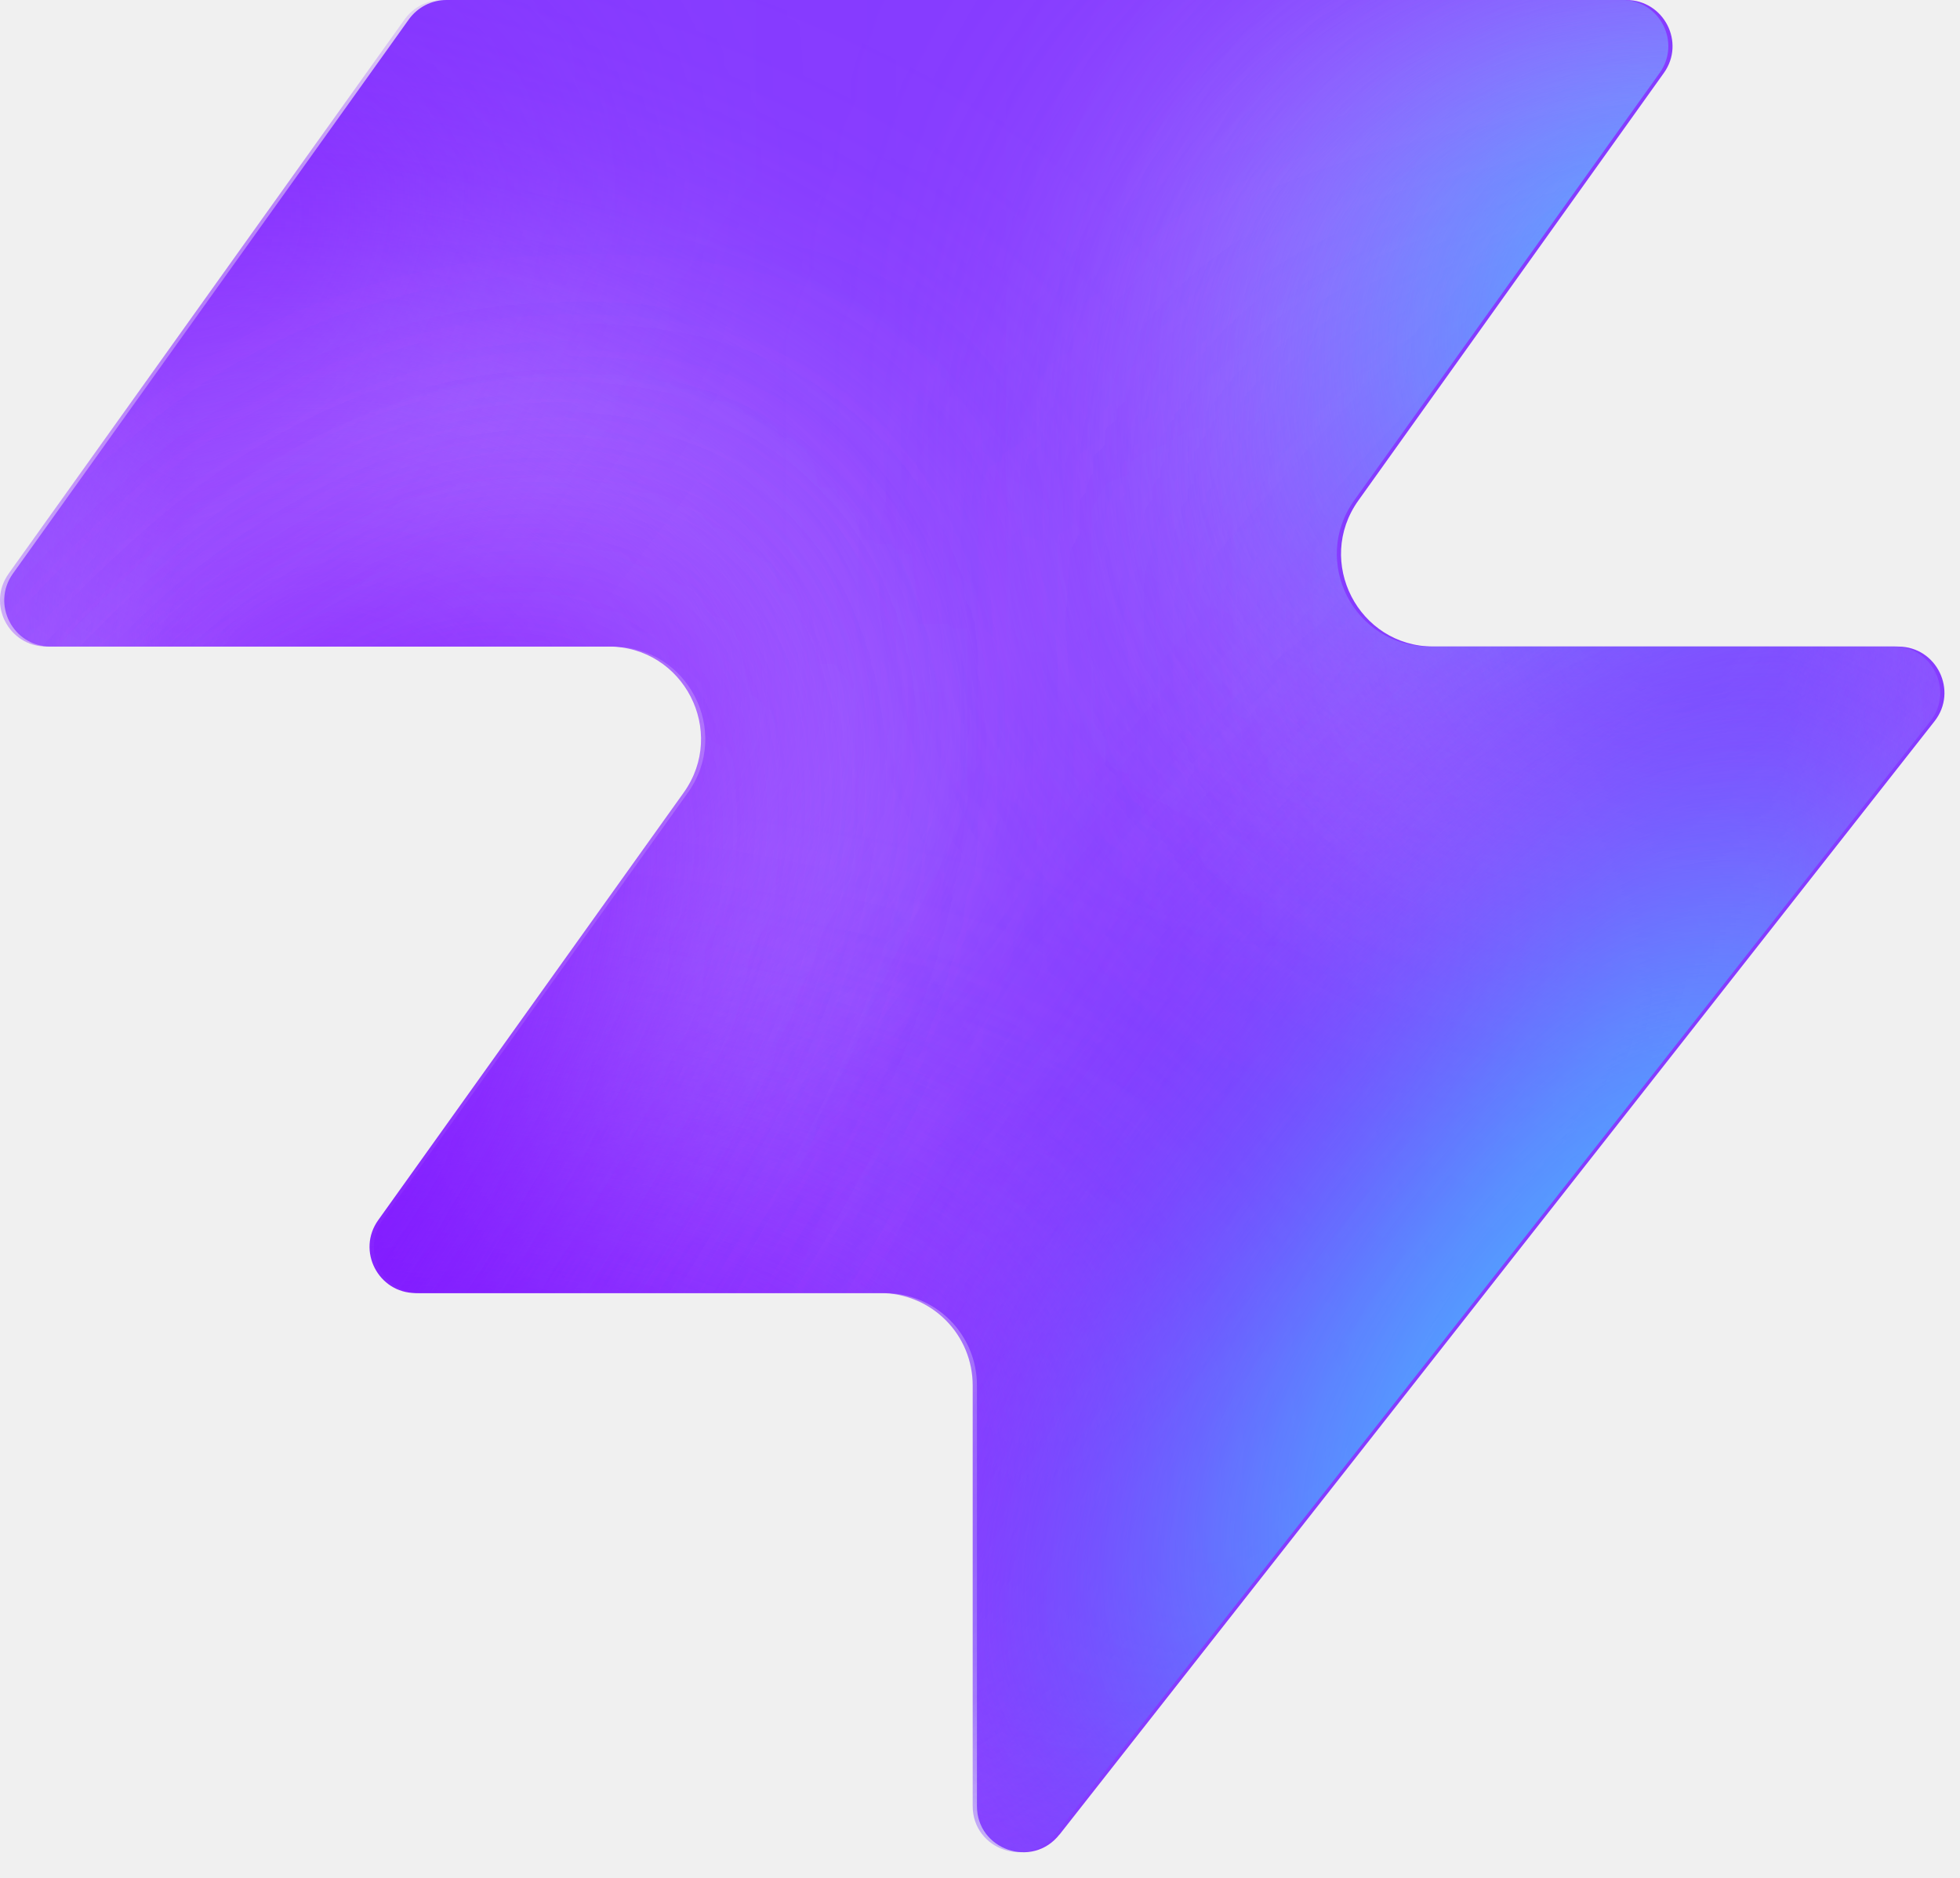
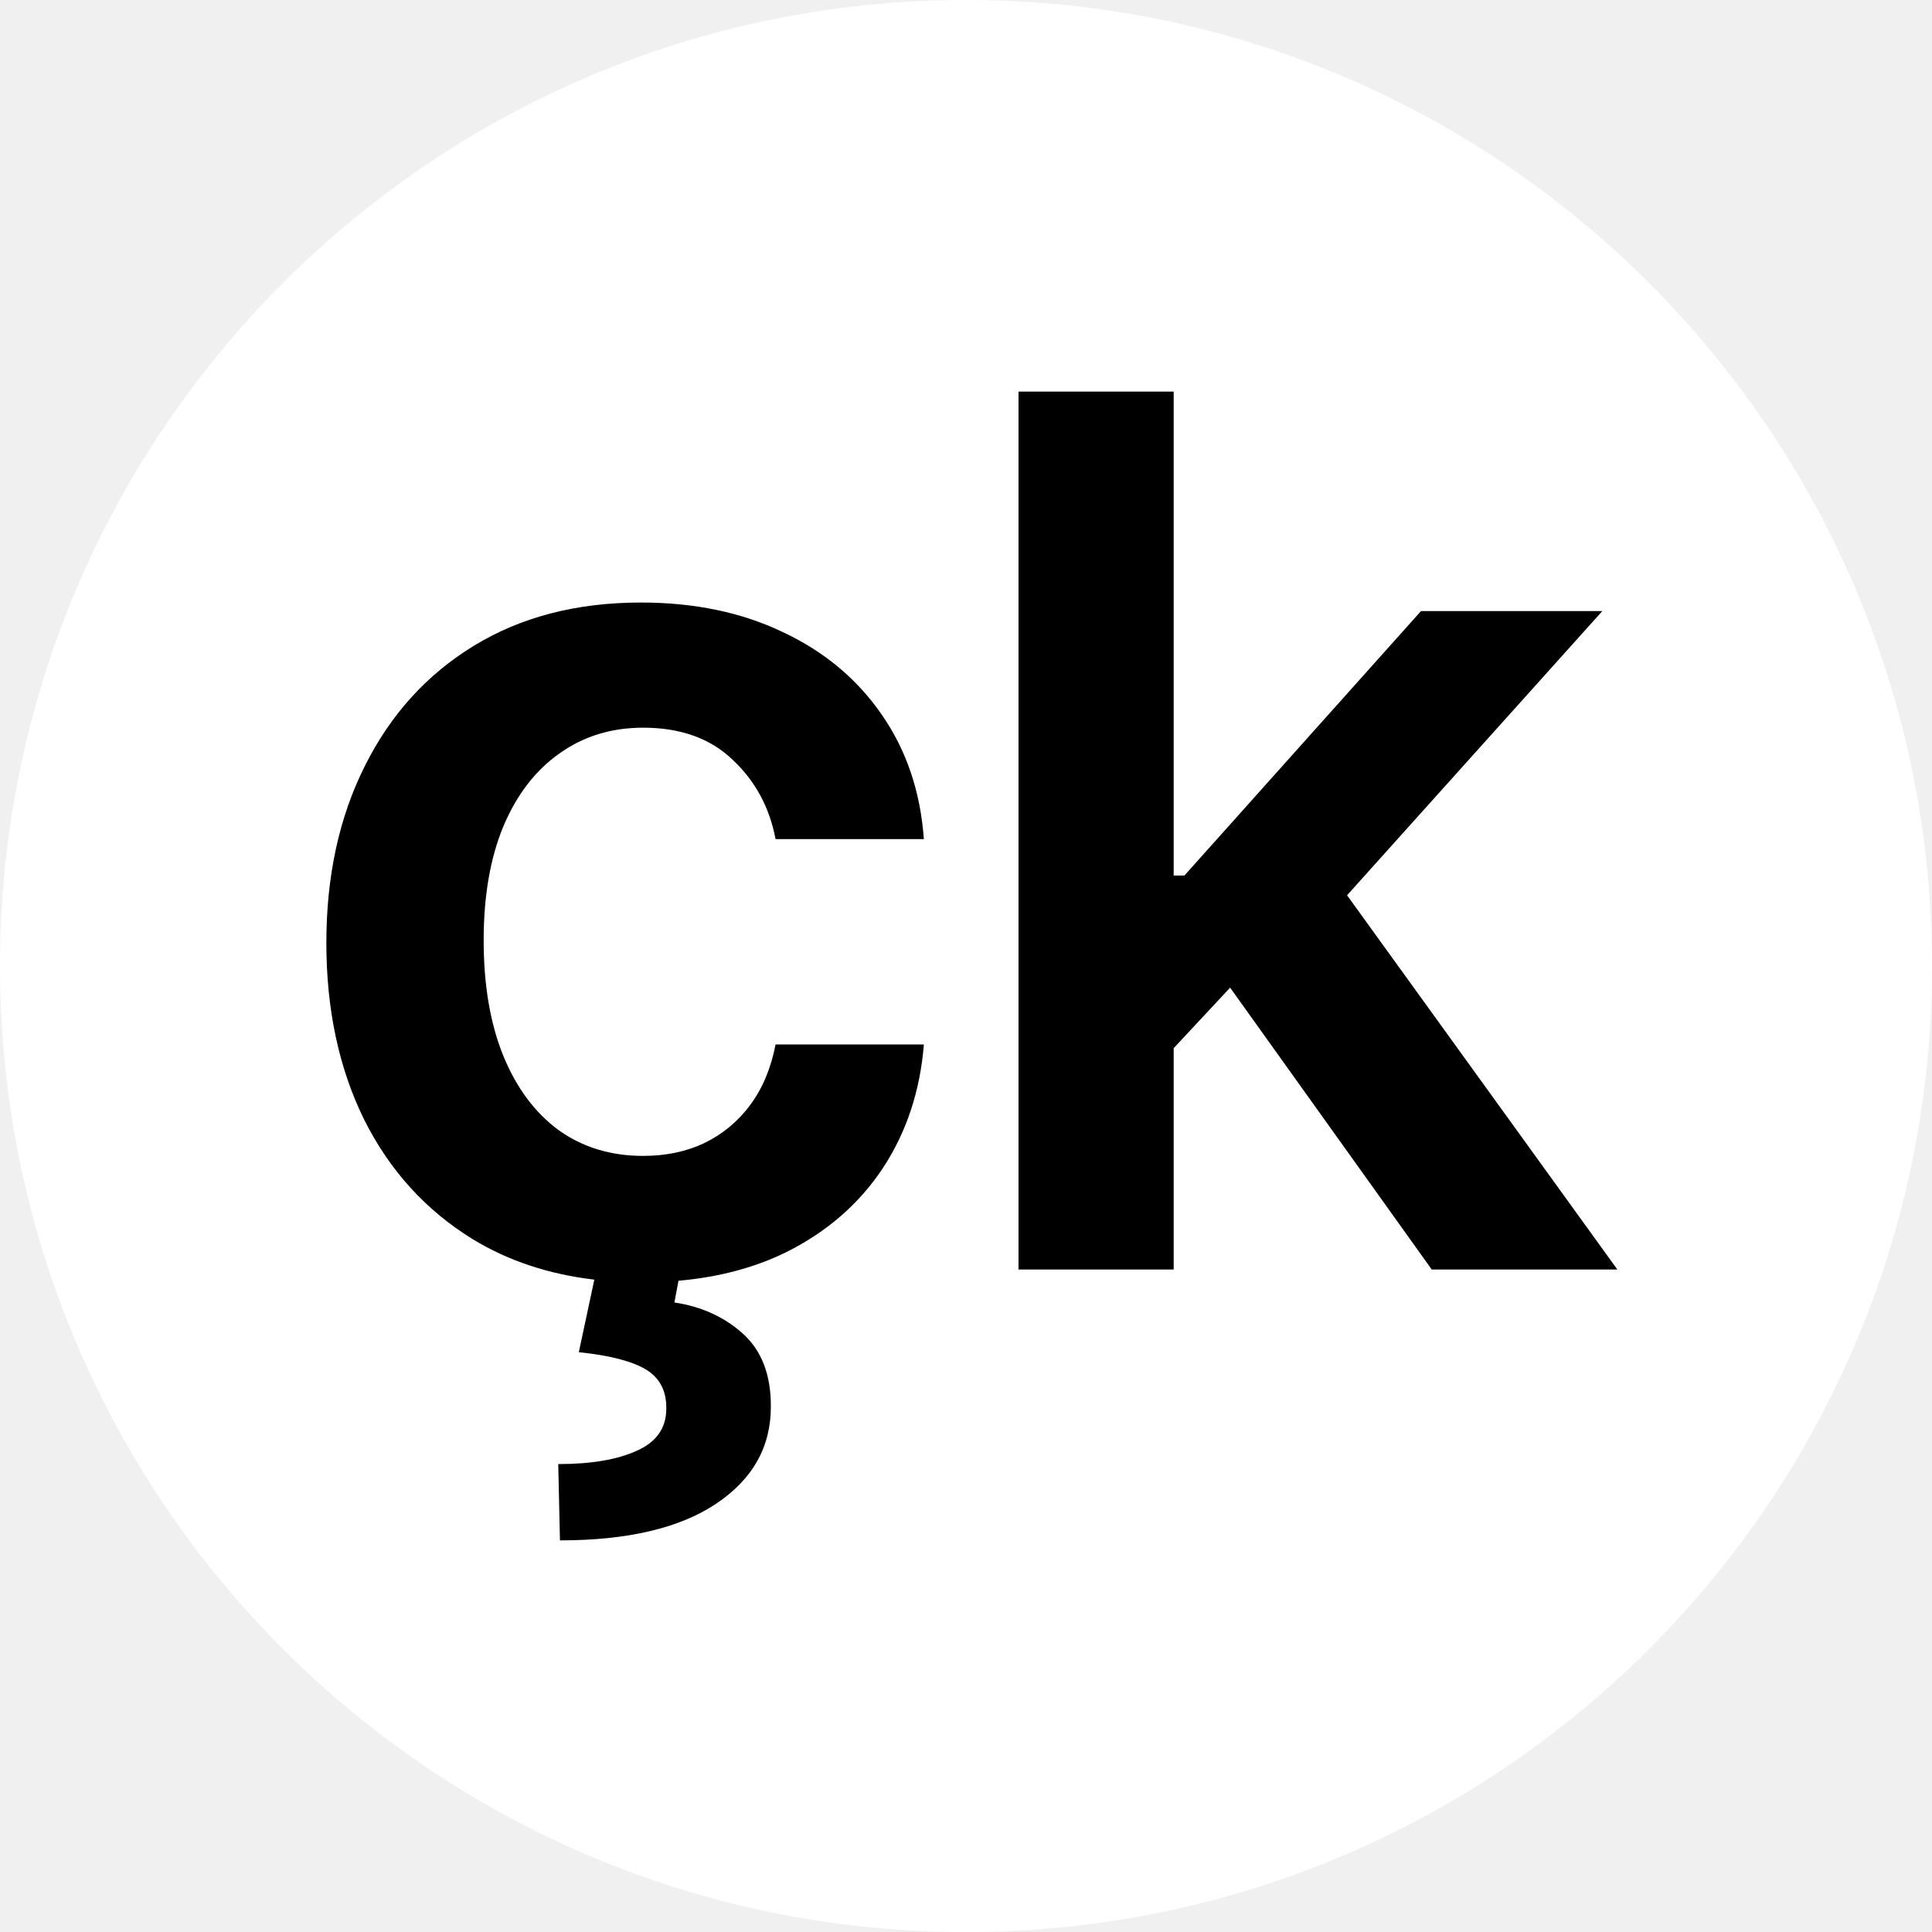
- <svg xmlns="http://www.w3.org/2000/svg" width="48" height="46" fill="none" viewBox="0 0 48 46">
-   <path fill="#863bff" d="M25.946 44.938c-.664.845-2.021.375-2.021-.698V33.937a2.26 2.26 0 0 0-2.262-2.262H10.287c-.92 0-1.456-1.04-.92-1.788l7.48-10.471c1.07-1.497 0-3.578-1.842-3.578H1.237c-.92 0-1.456-1.04-.92-1.788L10.013.474c.214-.297.556-.474.92-.474h28.894c.92 0 1.456 1.04.92 1.788l-7.48 10.471c-1.07 1.498 0 3.579 1.842 3.579h11.377c.943 0 1.473 1.088.89 1.83L25.947 44.94z" style="fill:#863bff;fill:color(display-p3 .525 .23 1);fill-opacity:1" />
-   <mask id="a" width="48" height="46" x="0" y="0" maskUnits="userSpaceOnUse" style="mask-type:alpha">
-     <path fill="#000" d="M25.842 44.938c-.664.844-2.021.375-2.021-.698V33.937a2.26 2.26 0 0 0-2.262-2.262H10.183c-.92 0-1.456-1.04-.92-1.788l7.48-10.471c1.07-1.498 0-3.579-1.842-3.579H1.133c-.92 0-1.456-1.04-.92-1.787L9.91.473c.214-.297.556-.474.92-.474h28.894c.92 0 1.456 1.04.92 1.788l-7.48 10.471c-1.07 1.498 0 3.578 1.842 3.578h11.377c.943 0 1.473 1.088.89 1.832L25.843 44.94z" style="fill:#000;fill-opacity:1" />
-   </mask>
-   <g mask="url(#a)">
-     <g filter="url(#b)">
-       <ellipse cx="5.508" cy="14.704" fill="#ede6ff" rx="5.508" ry="14.704" style="fill:#ede6ff;fill:color(display-p3 .927 .903 1);fill-opacity:1" transform="matrix(.00324 1 1 -.00324 -4.47 31.516)" />
-     </g>
-     <g filter="url(#c)">
-       <ellipse cx="10.399" cy="29.851" fill="#ede6ff" rx="10.399" ry="29.851" style="fill:#ede6ff;fill:color(display-p3 .927 .903 1);fill-opacity:1" transform="matrix(.00324 1 1 -.00324 -39.328 7.883)" />
-     </g>
-     <g filter="url(#d)">
-       <ellipse cx="5.508" cy="30.487" fill="#7e14ff" rx="5.508" ry="30.487" style="fill:#7e14ff;fill:color(display-p3 .492 .077 1);fill-opacity:1" transform="rotate(89.814 -25.913 -14.639)scale(1 -1)" />
-     </g>
-     <g filter="url(#e)">
-       <ellipse cx="5.508" cy="30.599" fill="#7e14ff" rx="5.508" ry="30.599" style="fill:#7e14ff;fill:color(display-p3 .492 .077 1);fill-opacity:1" transform="rotate(89.814 -32.644 -3.334)scale(1 -1)" />
-     </g>
-     <g filter="url(#f)">
-       <ellipse cx="5.508" cy="30.599" fill="#7e14ff" rx="5.508" ry="30.599" style="fill:#7e14ff;fill:color(display-p3 .492 .077 1);fill-opacity:1" transform="matrix(.00324 1 1 -.00324 -34.34 30.47)" />
-     </g>
-     <g filter="url(#g)">
-       <ellipse cx="14.072" cy="22.078" fill="#ede6ff" rx="14.072" ry="22.078" style="fill:#ede6ff;fill:color(display-p3 .927 .903 1);fill-opacity:1" transform="rotate(93.35 24.506 48.493)scale(-1 1)" />
-     </g>
-     <g filter="url(#h)">
-       <ellipse cx="3.47" cy="21.501" fill="#7e14ff" rx="3.47" ry="21.501" style="fill:#7e14ff;fill:color(display-p3 .492 .077 1);fill-opacity:1" transform="rotate(89.009 28.708 47.59)scale(-1 1)" />
-     </g>
-     <g filter="url(#i)">
-       <ellipse cx="3.47" cy="21.501" fill="#7e14ff" rx="3.47" ry="21.501" style="fill:#7e14ff;fill:color(display-p3 .492 .077 1);fill-opacity:1" transform="rotate(89.009 28.708 47.59)scale(-1 1)" />
-     </g>
-     <g filter="url(#j)">
-       <ellipse cx=".387" cy="8.972" fill="#7e14ff" rx="4.407" ry="29.108" style="fill:#7e14ff;fill:color(display-p3 .492 .077 1);fill-opacity:1" transform="rotate(39.51 .387 8.972)" />
-     </g>
-     <g filter="url(#k)">
-       <ellipse cx="47.523" cy="-6.092" fill="#7e14ff" rx="4.407" ry="29.108" style="fill:#7e14ff;fill:color(display-p3 .492 .077 1);fill-opacity:1" transform="rotate(37.892 47.523 -6.092)" />
-     </g>
-     <g filter="url(#l)">
-       <ellipse cx="41.412" cy="6.333" fill="#47bfff" rx="5.971" ry="9.665" style="fill:#47bfff;fill:color(display-p3 .28 .748 1);fill-opacity:1" transform="rotate(37.892 41.412 6.333)" />
-     </g>
-     <g filter="url(#m)">
-       <ellipse cx="-1.879" cy="38.332" fill="#7e14ff" rx="4.407" ry="29.108" style="fill:#7e14ff;fill:color(display-p3 .492 .077 1);fill-opacity:1" transform="rotate(37.892 -1.88 38.332)" />
-     </g>
-     <g filter="url(#n)">
-       <ellipse cx="-1.879" cy="38.332" fill="#7e14ff" rx="4.407" ry="29.108" style="fill:#7e14ff;fill:color(display-p3 .492 .077 1);fill-opacity:1" transform="rotate(37.892 -1.88 38.332)" />
-     </g>
-     <g filter="url(#o)">
-       <ellipse cx="35.651" cy="29.907" fill="#7e14ff" rx="4.407" ry="29.108" style="fill:#7e14ff;fill:color(display-p3 .492 .077 1);fill-opacity:1" transform="rotate(37.892 35.651 29.907)" />
-     </g>
-     <g filter="url(#p)">
-       <ellipse cx="38.418" cy="32.4" fill="#47bfff" rx="5.971" ry="15.297" style="fill:#47bfff;fill:color(display-p3 .28 .748 1);fill-opacity:1" transform="rotate(37.892 38.418 32.4)" />
-     </g>
-   </g>
-   <defs>
-     <filter id="b" width="60.045" height="41.654" x="-19.77" y="16.149" color-interpolation-filters="sRGB" filterUnits="userSpaceOnUse">
-       <feFlood flood-opacity="0" result="BackgroundImageFix" />
-       <feBlend in="SourceGraphic" in2="BackgroundImageFix" result="shape" />
-       <feGaussianBlur result="effect1_foregroundBlur_2002_17158" stdDeviation="7.659" />
-     </filter>
-     <filter id="c" width="90.34" height="51.437" x="-54.613" y="-7.533" color-interpolation-filters="sRGB" filterUnits="userSpaceOnUse">
-       <feFlood flood-opacity="0" result="BackgroundImageFix" />
-       <feBlend in="SourceGraphic" in2="BackgroundImageFix" result="shape" />
-       <feGaussianBlur result="effect1_foregroundBlur_2002_17158" stdDeviation="7.659" />
-     </filter>
-     <filter id="d" width="79.355" height="29.4" x="-49.64" y="2.03" color-interpolation-filters="sRGB" filterUnits="userSpaceOnUse">
-       <feFlood flood-opacity="0" result="BackgroundImageFix" />
-       <feBlend in="SourceGraphic" in2="BackgroundImageFix" result="shape" />
-       <feGaussianBlur result="effect1_foregroundBlur_2002_17158" stdDeviation="4.596" />
-     </filter>
-     <filter id="e" width="79.579" height="29.4" x="-45.045" y="20.029" color-interpolation-filters="sRGB" filterUnits="userSpaceOnUse">
-       <feFlood flood-opacity="0" result="BackgroundImageFix" />
-       <feBlend in="SourceGraphic" in2="BackgroundImageFix" result="shape" />
-       <feGaussianBlur result="effect1_foregroundBlur_2002_17158" stdDeviation="4.596" />
-     </filter>
-     <filter id="f" width="79.579" height="29.4" x="-43.513" y="21.178" color-interpolation-filters="sRGB" filterUnits="userSpaceOnUse">
-       <feFlood flood-opacity="0" result="BackgroundImageFix" />
-       <feBlend in="SourceGraphic" in2="BackgroundImageFix" result="shape" />
-       <feGaussianBlur result="effect1_foregroundBlur_2002_17158" stdDeviation="4.596" />
-     </filter>
-     <filter id="g" width="74.749" height="58.852" x="15.756" y="-17.901" color-interpolation-filters="sRGB" filterUnits="userSpaceOnUse">
-       <feFlood flood-opacity="0" result="BackgroundImageFix" />
-       <feBlend in="SourceGraphic" in2="BackgroundImageFix" result="shape" />
-       <feGaussianBlur result="effect1_foregroundBlur_2002_17158" stdDeviation="7.659" />
-     </filter>
-     <filter id="h" width="61.377" height="25.362" x="23.548" y="2.284" color-interpolation-filters="sRGB" filterUnits="userSpaceOnUse">
-       <feFlood flood-opacity="0" result="BackgroundImageFix" />
-       <feBlend in="SourceGraphic" in2="BackgroundImageFix" result="shape" />
-       <feGaussianBlur result="effect1_foregroundBlur_2002_17158" stdDeviation="4.596" />
-     </filter>
-     <filter id="i" width="61.377" height="25.362" x="23.548" y="2.284" color-interpolation-filters="sRGB" filterUnits="userSpaceOnUse">
-       <feFlood flood-opacity="0" result="BackgroundImageFix" />
-       <feBlend in="SourceGraphic" in2="BackgroundImageFix" result="shape" />
-       <feGaussianBlur result="effect1_foregroundBlur_2002_17158" stdDeviation="4.596" />
-     </filter>
-     <filter id="j" width="56.045" height="63.649" x="-27.636" y="-22.853" color-interpolation-filters="sRGB" filterUnits="userSpaceOnUse">
-       <feFlood flood-opacity="0" result="BackgroundImageFix" />
-       <feBlend in="SourceGraphic" in2="BackgroundImageFix" result="shape" />
-       <feGaussianBlur result="effect1_foregroundBlur_2002_17158" stdDeviation="4.596" />
-     </filter>
-     <filter id="k" width="54.814" height="64.646" x="20.116" y="-38.415" color-interpolation-filters="sRGB" filterUnits="userSpaceOnUse">
-       <feFlood flood-opacity="0" result="BackgroundImageFix" />
-       <feBlend in="SourceGraphic" in2="BackgroundImageFix" result="shape" />
-       <feGaussianBlur result="effect1_foregroundBlur_2002_17158" stdDeviation="4.596" />
-     </filter>
-     <filter id="l" width="33.541" height="35.313" x="24.641" y="-11.323" color-interpolation-filters="sRGB" filterUnits="userSpaceOnUse">
-       <feFlood flood-opacity="0" result="BackgroundImageFix" />
-       <feBlend in="SourceGraphic" in2="BackgroundImageFix" result="shape" />
-       <feGaussianBlur result="effect1_foregroundBlur_2002_17158" stdDeviation="4.596" />
-     </filter>
-     <filter id="m" width="54.814" height="64.646" x="-29.286" y="6.009" color-interpolation-filters="sRGB" filterUnits="userSpaceOnUse">
-       <feFlood flood-opacity="0" result="BackgroundImageFix" />
-       <feBlend in="SourceGraphic" in2="BackgroundImageFix" result="shape" />
-       <feGaussianBlur result="effect1_foregroundBlur_2002_17158" stdDeviation="4.596" />
-     </filter>
-     <filter id="n" width="54.814" height="64.646" x="-29.286" y="6.009" color-interpolation-filters="sRGB" filterUnits="userSpaceOnUse">
-       <feFlood flood-opacity="0" result="BackgroundImageFix" />
-       <feBlend in="SourceGraphic" in2="BackgroundImageFix" result="shape" />
-       <feGaussianBlur result="effect1_foregroundBlur_2002_17158" stdDeviation="4.596" />
-     </filter>
-     <filter id="o" width="54.814" height="64.646" x="8.244" y="-2.416" color-interpolation-filters="sRGB" filterUnits="userSpaceOnUse">
-       <feFlood flood-opacity="0" result="BackgroundImageFix" />
-       <feBlend in="SourceGraphic" in2="BackgroundImageFix" result="shape" />
-       <feGaussianBlur result="effect1_foregroundBlur_2002_17158" stdDeviation="4.596" />
-     </filter>
-     <filter id="p" width="39.409" height="43.623" x="18.713" y="10.588" color-interpolation-filters="sRGB" filterUnits="userSpaceOnUse">
-       <feFlood flood-opacity="0" result="BackgroundImageFix" />
-       <feBlend in="SourceGraphic" in2="BackgroundImageFix" result="shape" />
-       <feGaussianBlur result="effect1_foregroundBlur_2002_17158" stdDeviation="4.596" />
-     </filter>
-   </defs>
+ <svg xmlns="http://www.w3.org/2000/svg" width="148" height="148" viewBox="0 0 148 148" fill="none">
+   <rect width="148" height="148" rx="74" fill="white" />
+   <path d="M49.102 46.156C53.195 46.156 56.818 46.911 59.97 48.422C63.144 49.91 65.672 52.023 67.555 54.759C69.437 57.473 70.51 60.647 70.772 64.281H59.412C58.952 61.851 57.857 59.826 56.128 58.206C54.42 56.565 52.133 55.744 49.266 55.744C46.836 55.744 44.701 56.4 42.862 57.714C41.024 59.005 39.59 60.866 38.562 63.296C37.555 65.726 37.051 68.637 37.051 72.03C37.051 75.467 37.555 78.422 38.562 80.895C39.568 83.347 40.98 85.241 42.797 86.576C44.636 87.89 46.792 88.547 49.266 88.547C51.017 88.547 52.582 88.218 53.961 87.561C55.362 86.883 56.533 85.909 57.475 84.64C58.416 83.37 59.062 81.826 59.412 80.01H70.772C70.488 83.578 69.438 86.741 67.621 89.499C65.804 92.235 63.33 94.38 60.2 95.935C57.785 97.117 55.042 97.841 51.975 98.111L51.662 99.776C53.72 100.083 55.461 100.871 56.884 102.141C58.328 103.432 59.051 105.282 59.051 107.689C59.073 110.798 57.683 113.294 54.881 115.177C52.079 117.059 48.084 118 42.895 118L42.764 112.155C45.281 112.155 47.285 111.816 48.773 111.138C50.262 110.481 51.017 109.43 51.039 107.985C51.083 106.584 50.557 105.555 49.463 104.898C48.39 104.264 46.682 103.826 44.34 103.585L45.528 98.026C42.017 97.612 38.907 96.576 36.197 94.917C32.607 92.706 29.838 89.652 27.89 85.756C25.963 81.838 25 77.328 25 72.228C25 67.105 25.985 62.584 27.955 58.666C29.925 54.726 32.706 51.662 36.296 49.473C39.908 47.262 44.176 46.156 49.102 46.156ZM89.909 67.071H90.731L108.855 46.812H122.745L103.191 68.582L123.895 97.248H109.676L94.233 75.658L89.909 80.294V97.248H78.022V30H89.909V67.071Z" fill="black" />
</svg>
